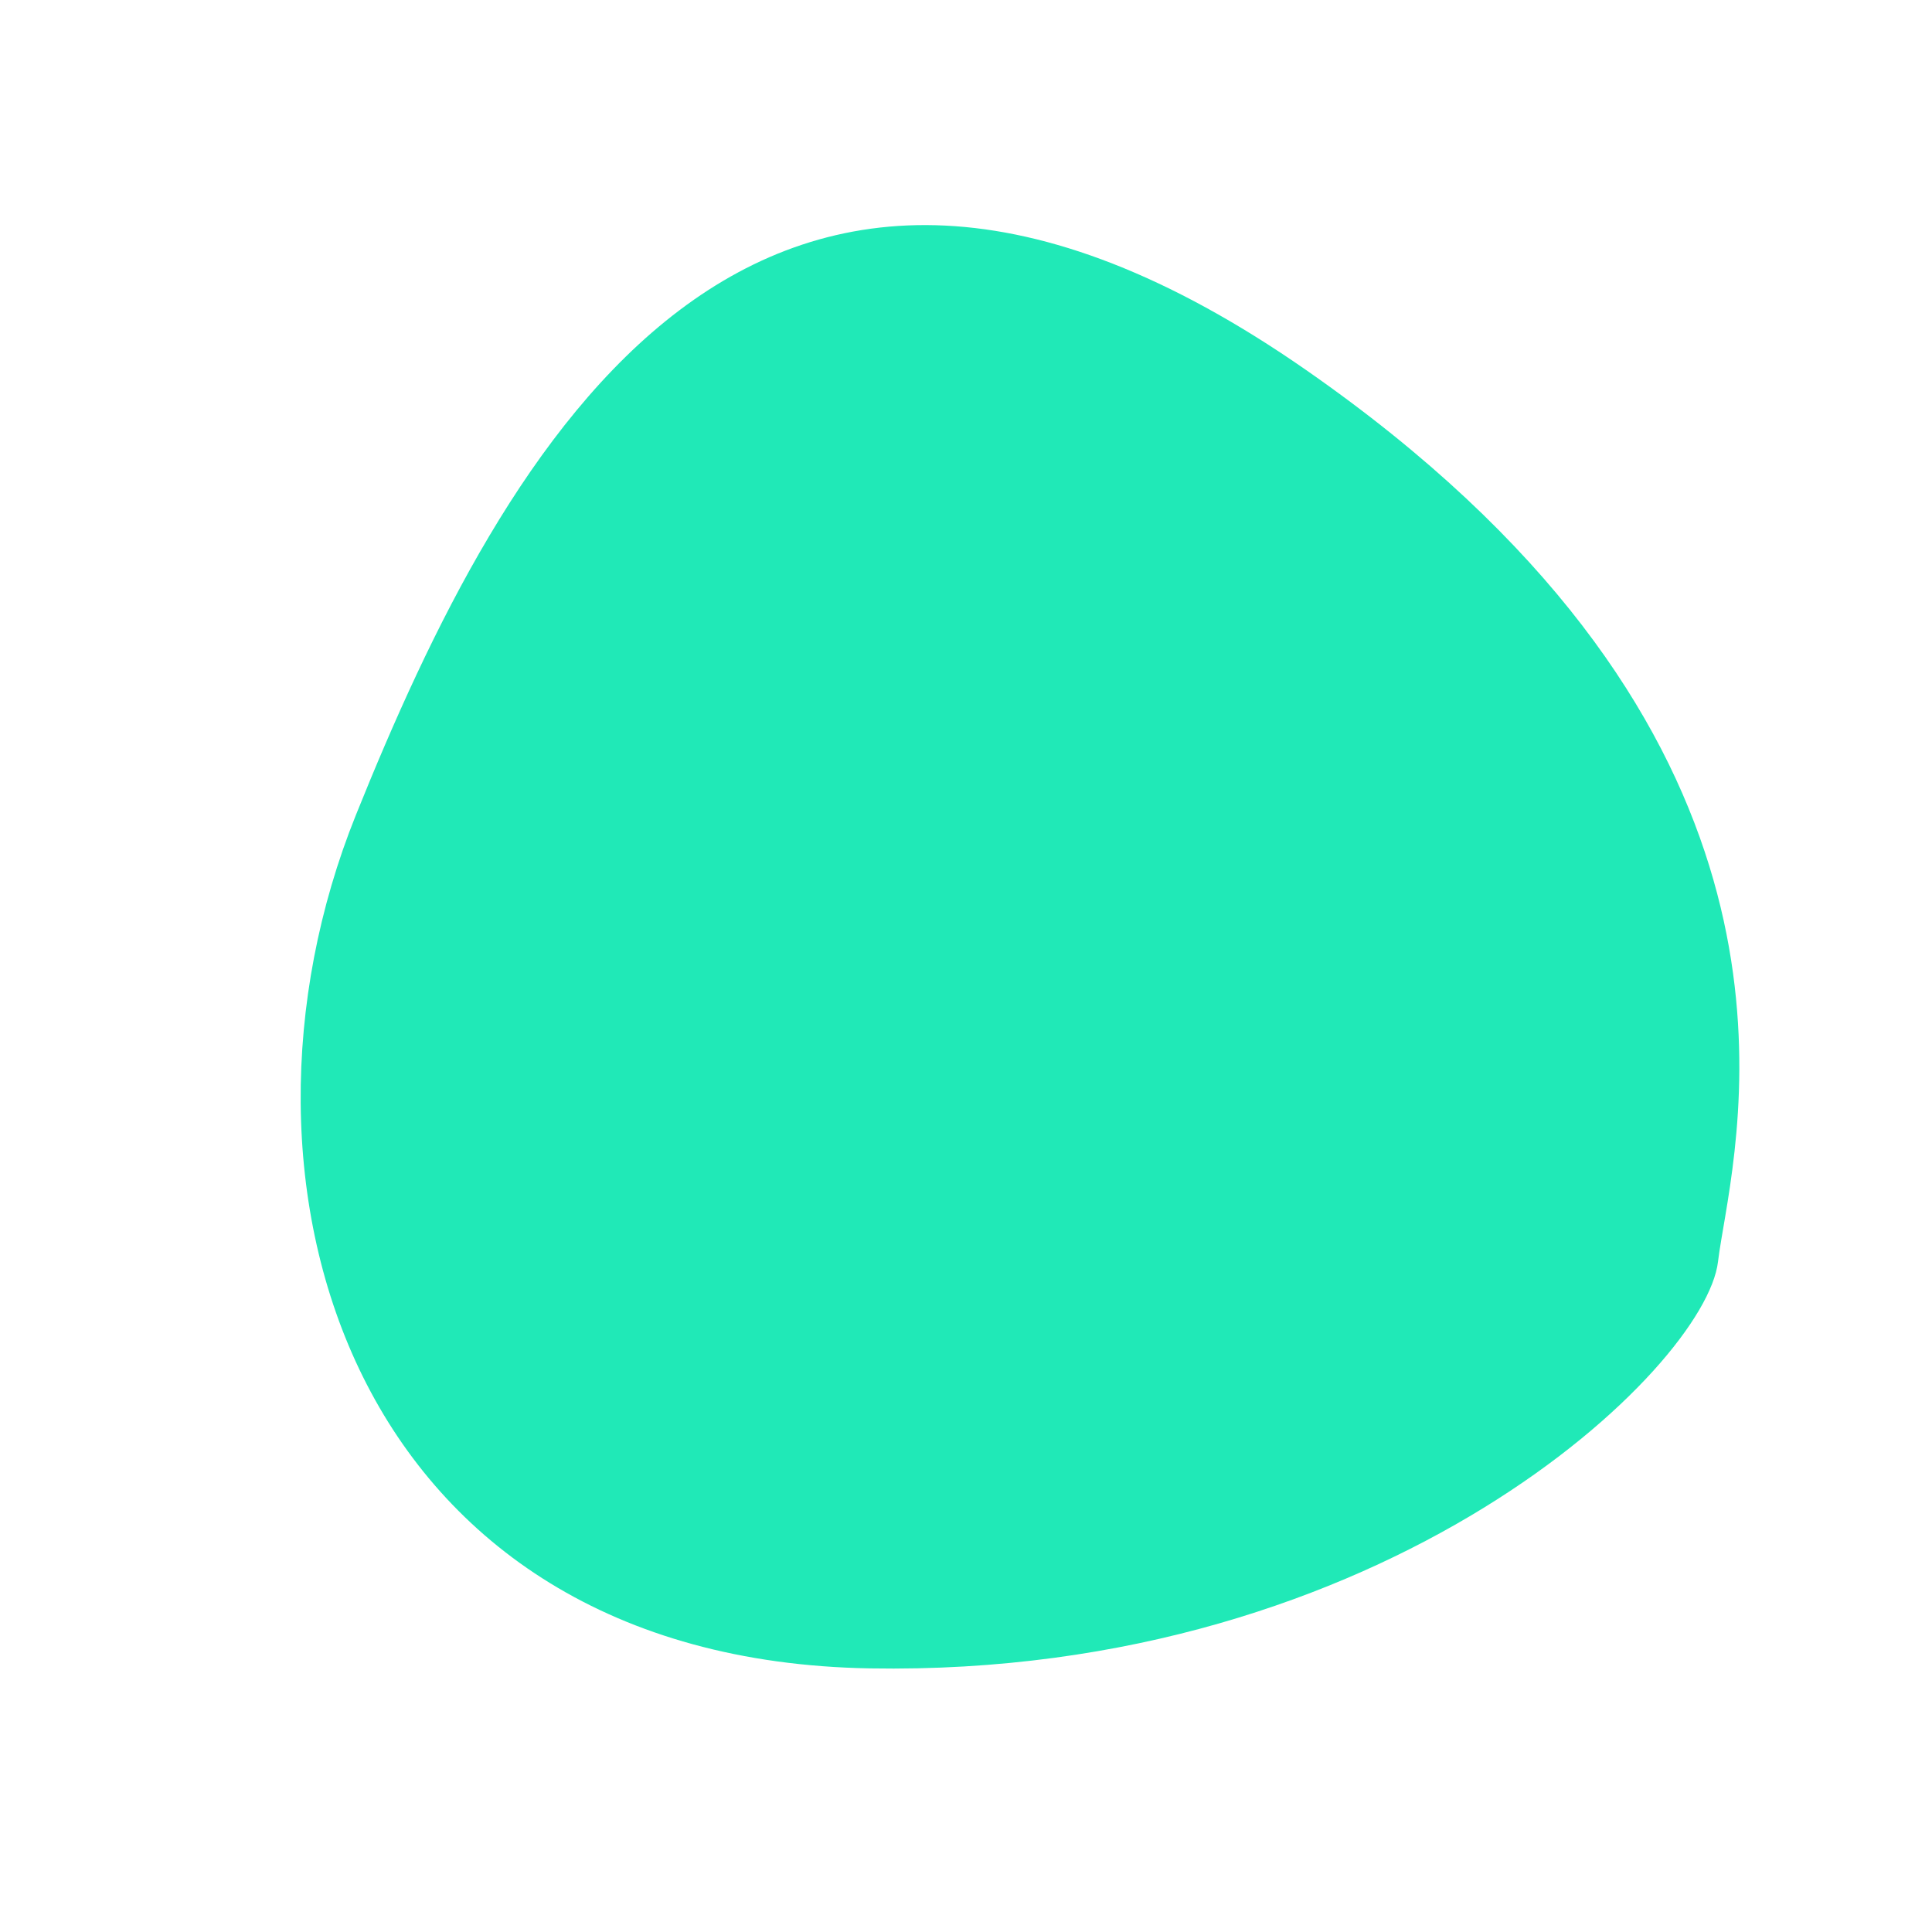
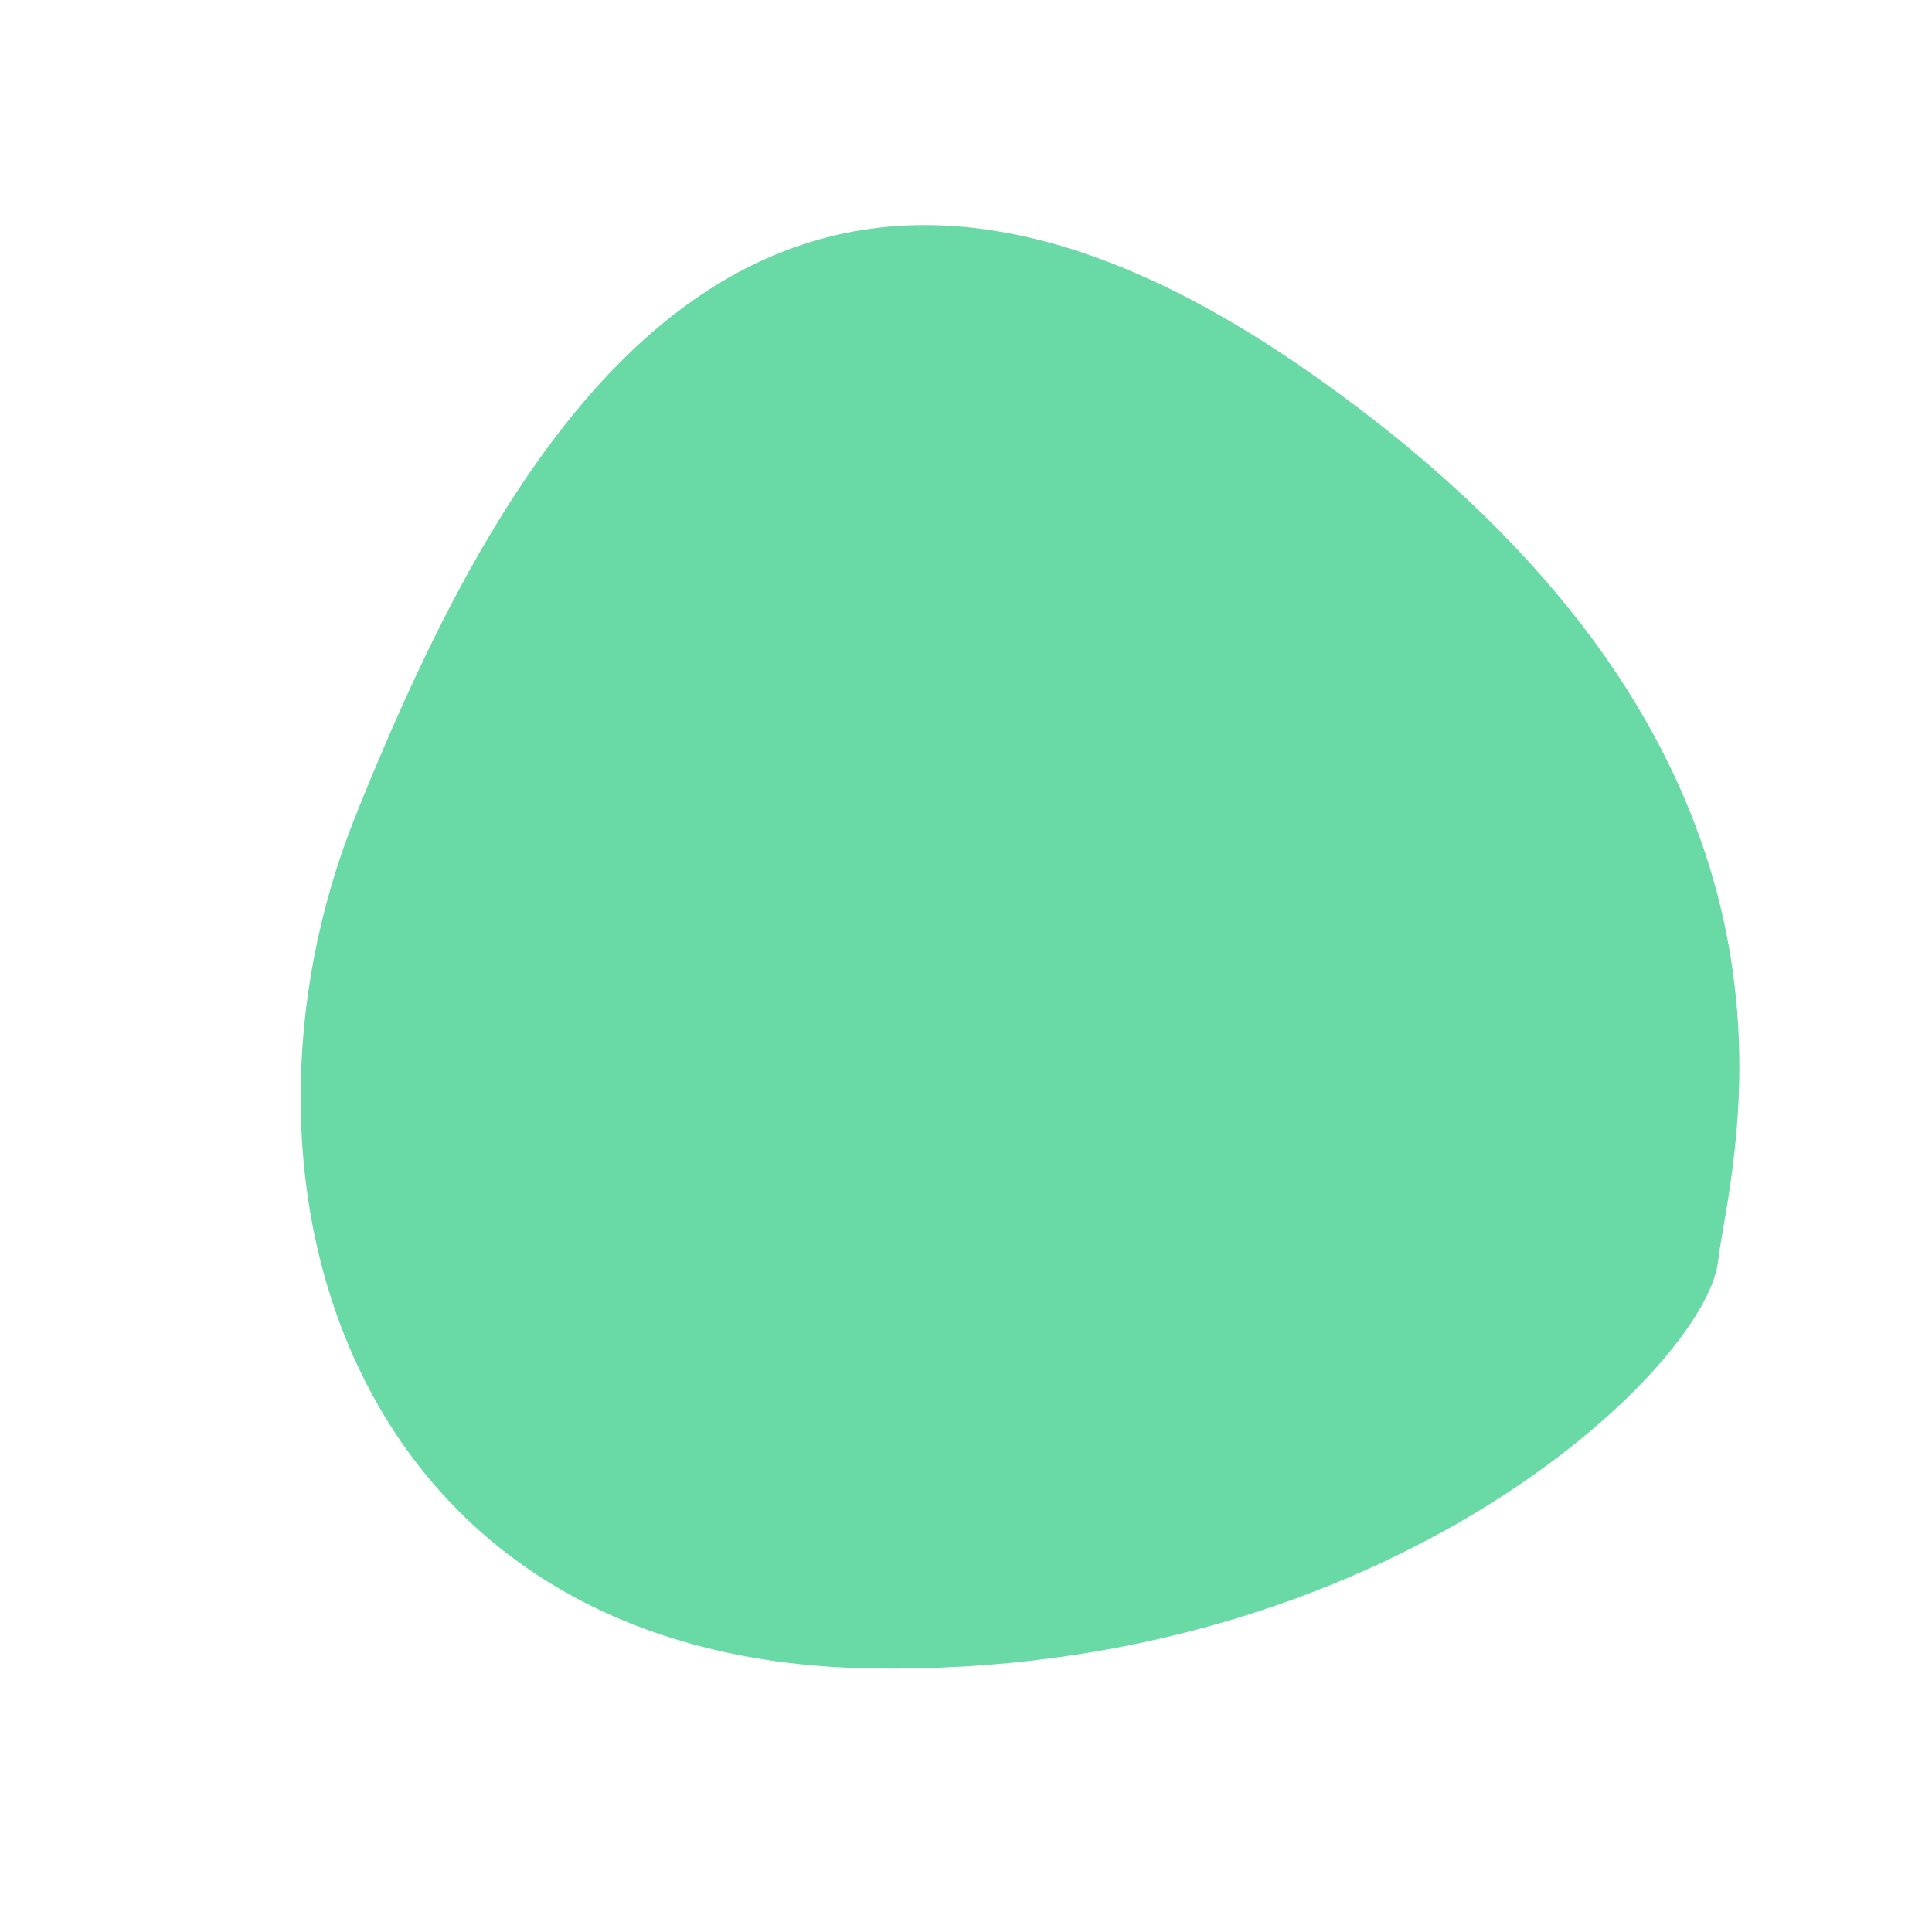
<svg xmlns="http://www.w3.org/2000/svg" width="268" height="268" viewBox="0 0 268 268" fill="none">
  <g style="mix-blend-mode:multiply">
-     <path fill-rule="evenodd" clip-rule="evenodd" d="M181.152 51.311C104.599 -1.937 69.971 61.852 49.364 113.067C28.756 164.282 48.842 230.178 120.627 231.431C192.411 232.685 236.59 189.702 238.315 175.021C238.419 174.14 238.58 173.112 238.774 171.944L239.317 168.743C242.787 148.099 249.284 98.702 181.152 51.311Z" fill="#20E9B7" />
+     <path fill-rule="evenodd" clip-rule="evenodd" d="M181.152 51.311C104.599 -1.937 69.971 61.852 49.364 113.067C28.756 164.282 48.842 230.178 120.627 231.431C192.411 232.685 236.59 189.702 238.315 175.021C238.419 174.14 238.58 173.112 238.774 171.944L239.317 168.743C242.787 148.099 249.284 98.702 181.152 51.311Z" fill="#69D9A5" />
  </g>
</svg>
